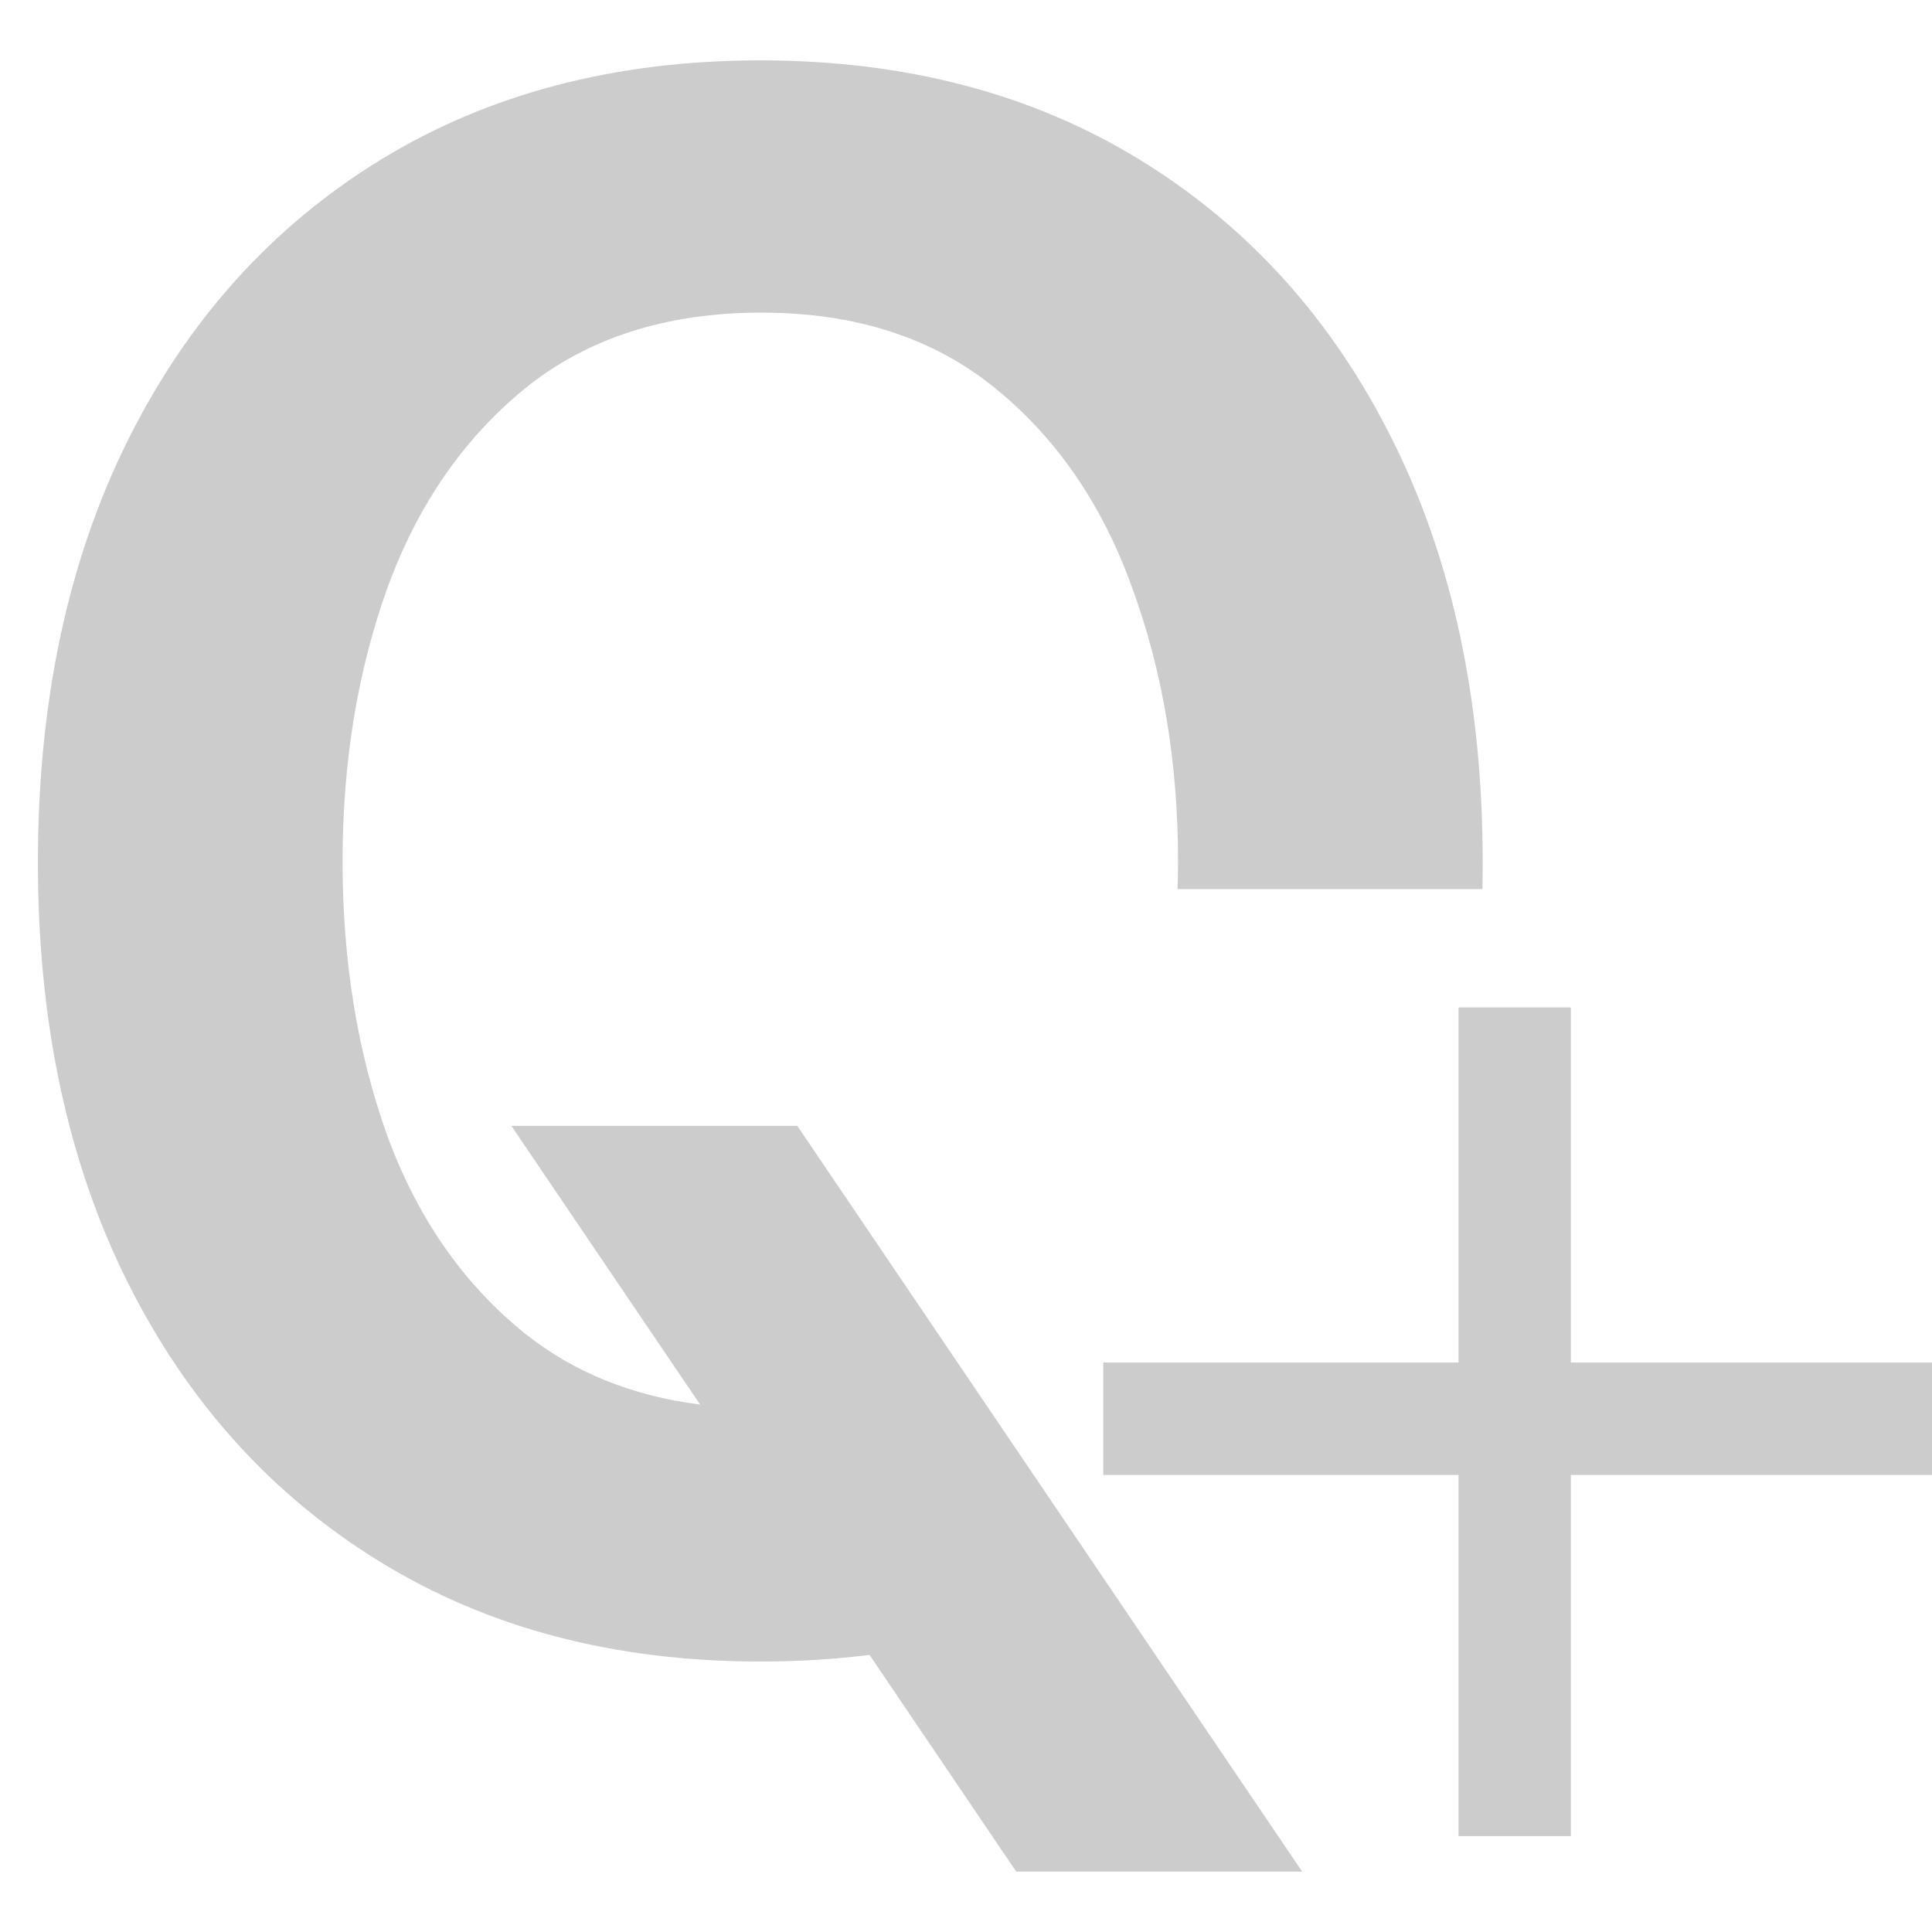
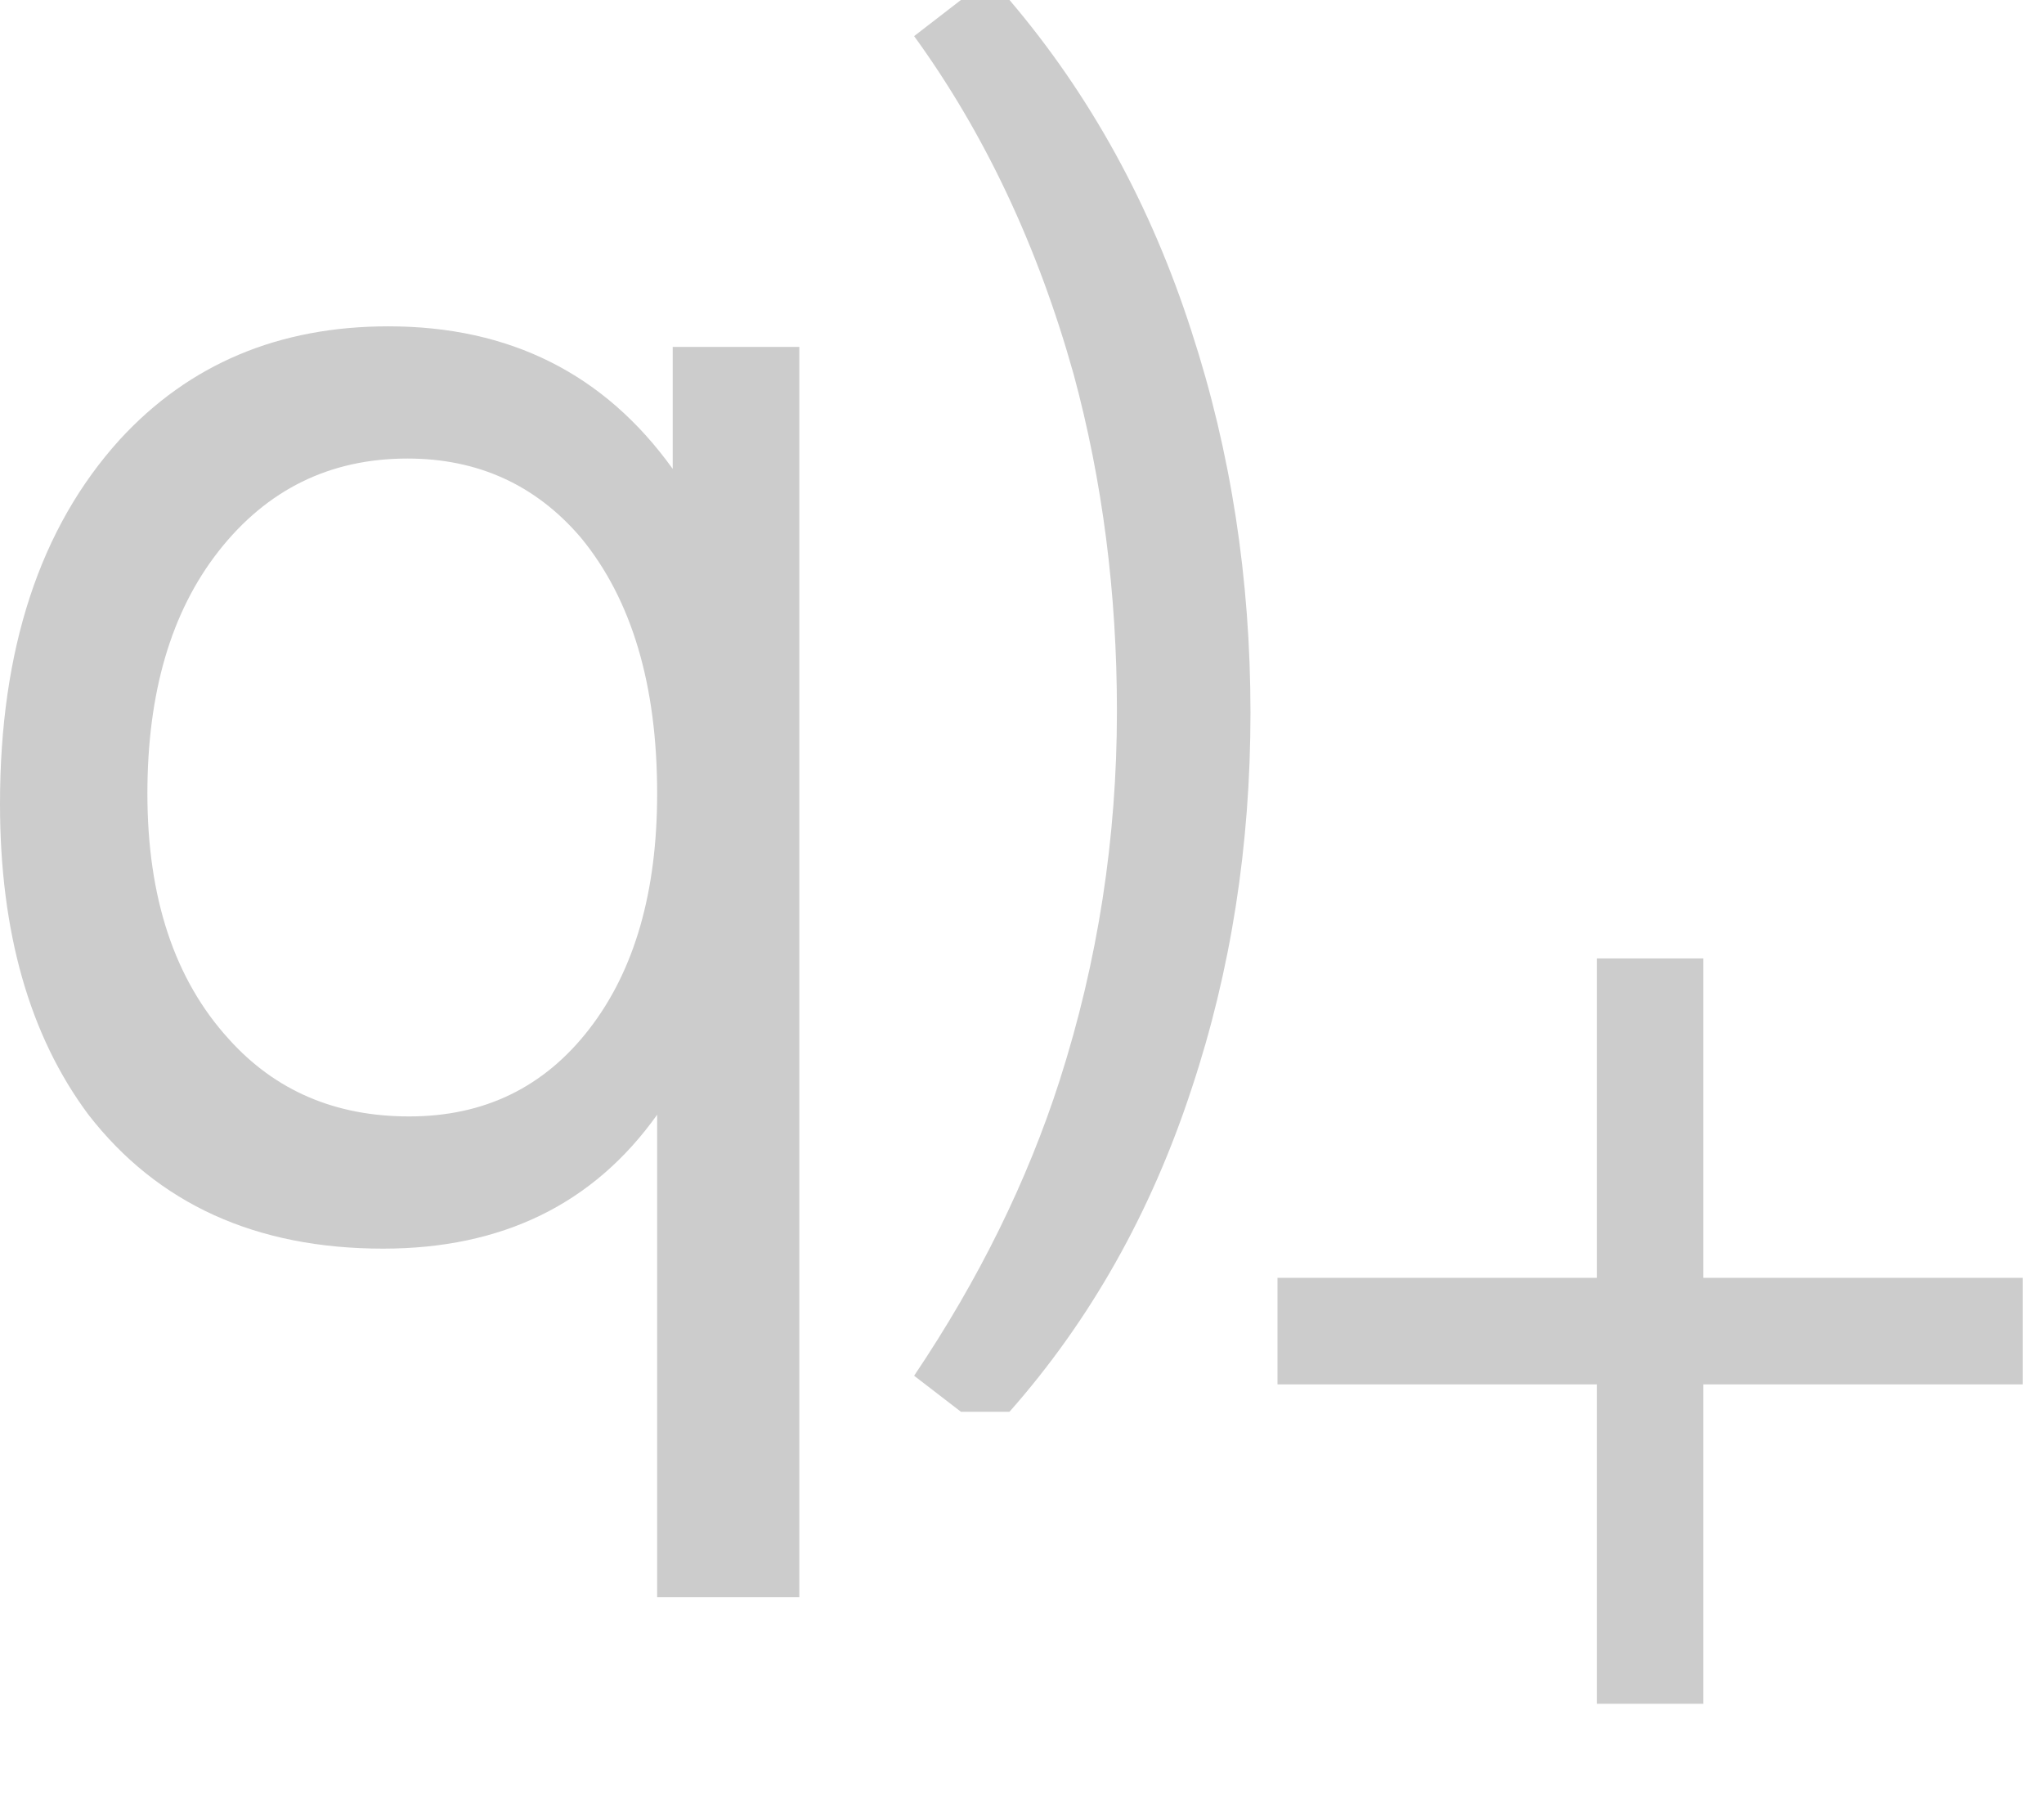
- <svg xmlns="http://www.w3.org/2000/svg" width="16" height="16" viewBox="0 0 16 16" fill="none">
-   <path d="M3.146 12.933C4.043 13.485 5.093 13.76 6.296 13.76C6.608 13.76 6.91 13.742 7.201 13.705L8.416 15.5H10.784L6.603 9.324H4.235L5.798 11.632C5.235 11.561 4.752 11.365 4.349 11.045C3.837 10.633 3.455 10.084 3.205 9.399C2.96 8.714 2.837 7.959 2.837 7.134C2.837 6.316 2.96 5.564 3.205 4.878C3.455 4.188 3.837 3.633 4.349 3.216C4.867 2.798 5.519 2.589 6.305 2.589C7.085 2.589 7.731 2.798 8.243 3.216C8.756 3.633 9.134 4.188 9.38 4.878C9.63 5.564 9.756 6.316 9.756 7.134C9.756 7.211 9.754 7.287 9.752 7.363H12.277C12.278 7.29 12.279 7.217 12.279 7.143C12.279 5.811 12.031 4.647 11.535 3.65C11.04 2.653 10.343 1.879 9.446 1.327C8.55 0.776 7.5 0.5 6.296 0.5C5.093 0.5 4.043 0.776 3.146 1.327C2.249 1.879 1.553 2.653 1.057 3.65C0.562 4.647 0.314 5.811 0.314 7.143C0.314 8.468 0.562 9.627 1.057 10.619C1.553 11.61 2.249 12.382 3.146 12.933Z" fill="#CCCCCC" />
-   <path d="M12.079 15.206V12.215H9.137V11.284H12.079V8.343H13.009V11.284H16V12.215H13.009V15.206H12.079Z" fill="#CCCCCC" />
+ <svg xmlns="http://www.w3.org/2000/svg" width="18" height="16" viewBox="0 0 18 16" fill="none">
+   <path d="M8.89 0H8.462L8.05 0.318C8.671 1.174 9.139 2.167 9.455 3.296C9.709 4.234 9.836 5.222 9.836 6.26C9.836 7.379 9.668 8.463 9.332 9.511C9.047 10.398 8.62 11.265 8.05 12.112L8.462 12.429H8.89C9.602 11.623 10.136 10.675 10.493 9.587C10.839 8.548 11.012 7.445 11.012 6.275C11.012 5.096 10.839 3.977 10.493 2.918C10.136 1.809 9.602 0.837 8.89 0Z" fill="#CCCCCC" />
+   <path fill-rule="evenodd" clip-rule="evenodd" d="M5.787 14.062H7.039V3.054H5.924V4.128C5.323 3.291 4.489 2.873 3.42 2.873C2.453 2.873 1.664 3.206 1.054 3.871C0.351 4.647 0 5.716 0 7.077C0 8.206 0.26 9.118 0.779 9.814C1.389 10.6 2.255 10.993 3.374 10.993C4.423 10.993 5.227 10.6 5.787 9.814V14.062ZM1.924 4.854C2.351 4.309 2.906 4.037 3.588 4.037C4.209 4.037 4.718 4.269 5.115 4.733C5.563 5.277 5.787 6.028 5.787 6.986C5.787 7.853 5.588 8.543 5.191 9.057C4.794 9.572 4.265 9.829 3.603 9.829C2.952 9.829 2.423 9.602 2.015 9.148C1.537 8.624 1.298 7.903 1.298 6.986C1.298 6.099 1.506 5.388 1.924 4.854Z" fill="#CCCCCC" />
+   <path d="M14.062 15V12.188H11.25V11.25H14.062V8.438H15V11.25H17.812V12.188H15V15H14.062Z" fill="#CCCCCC" />
</svg>
